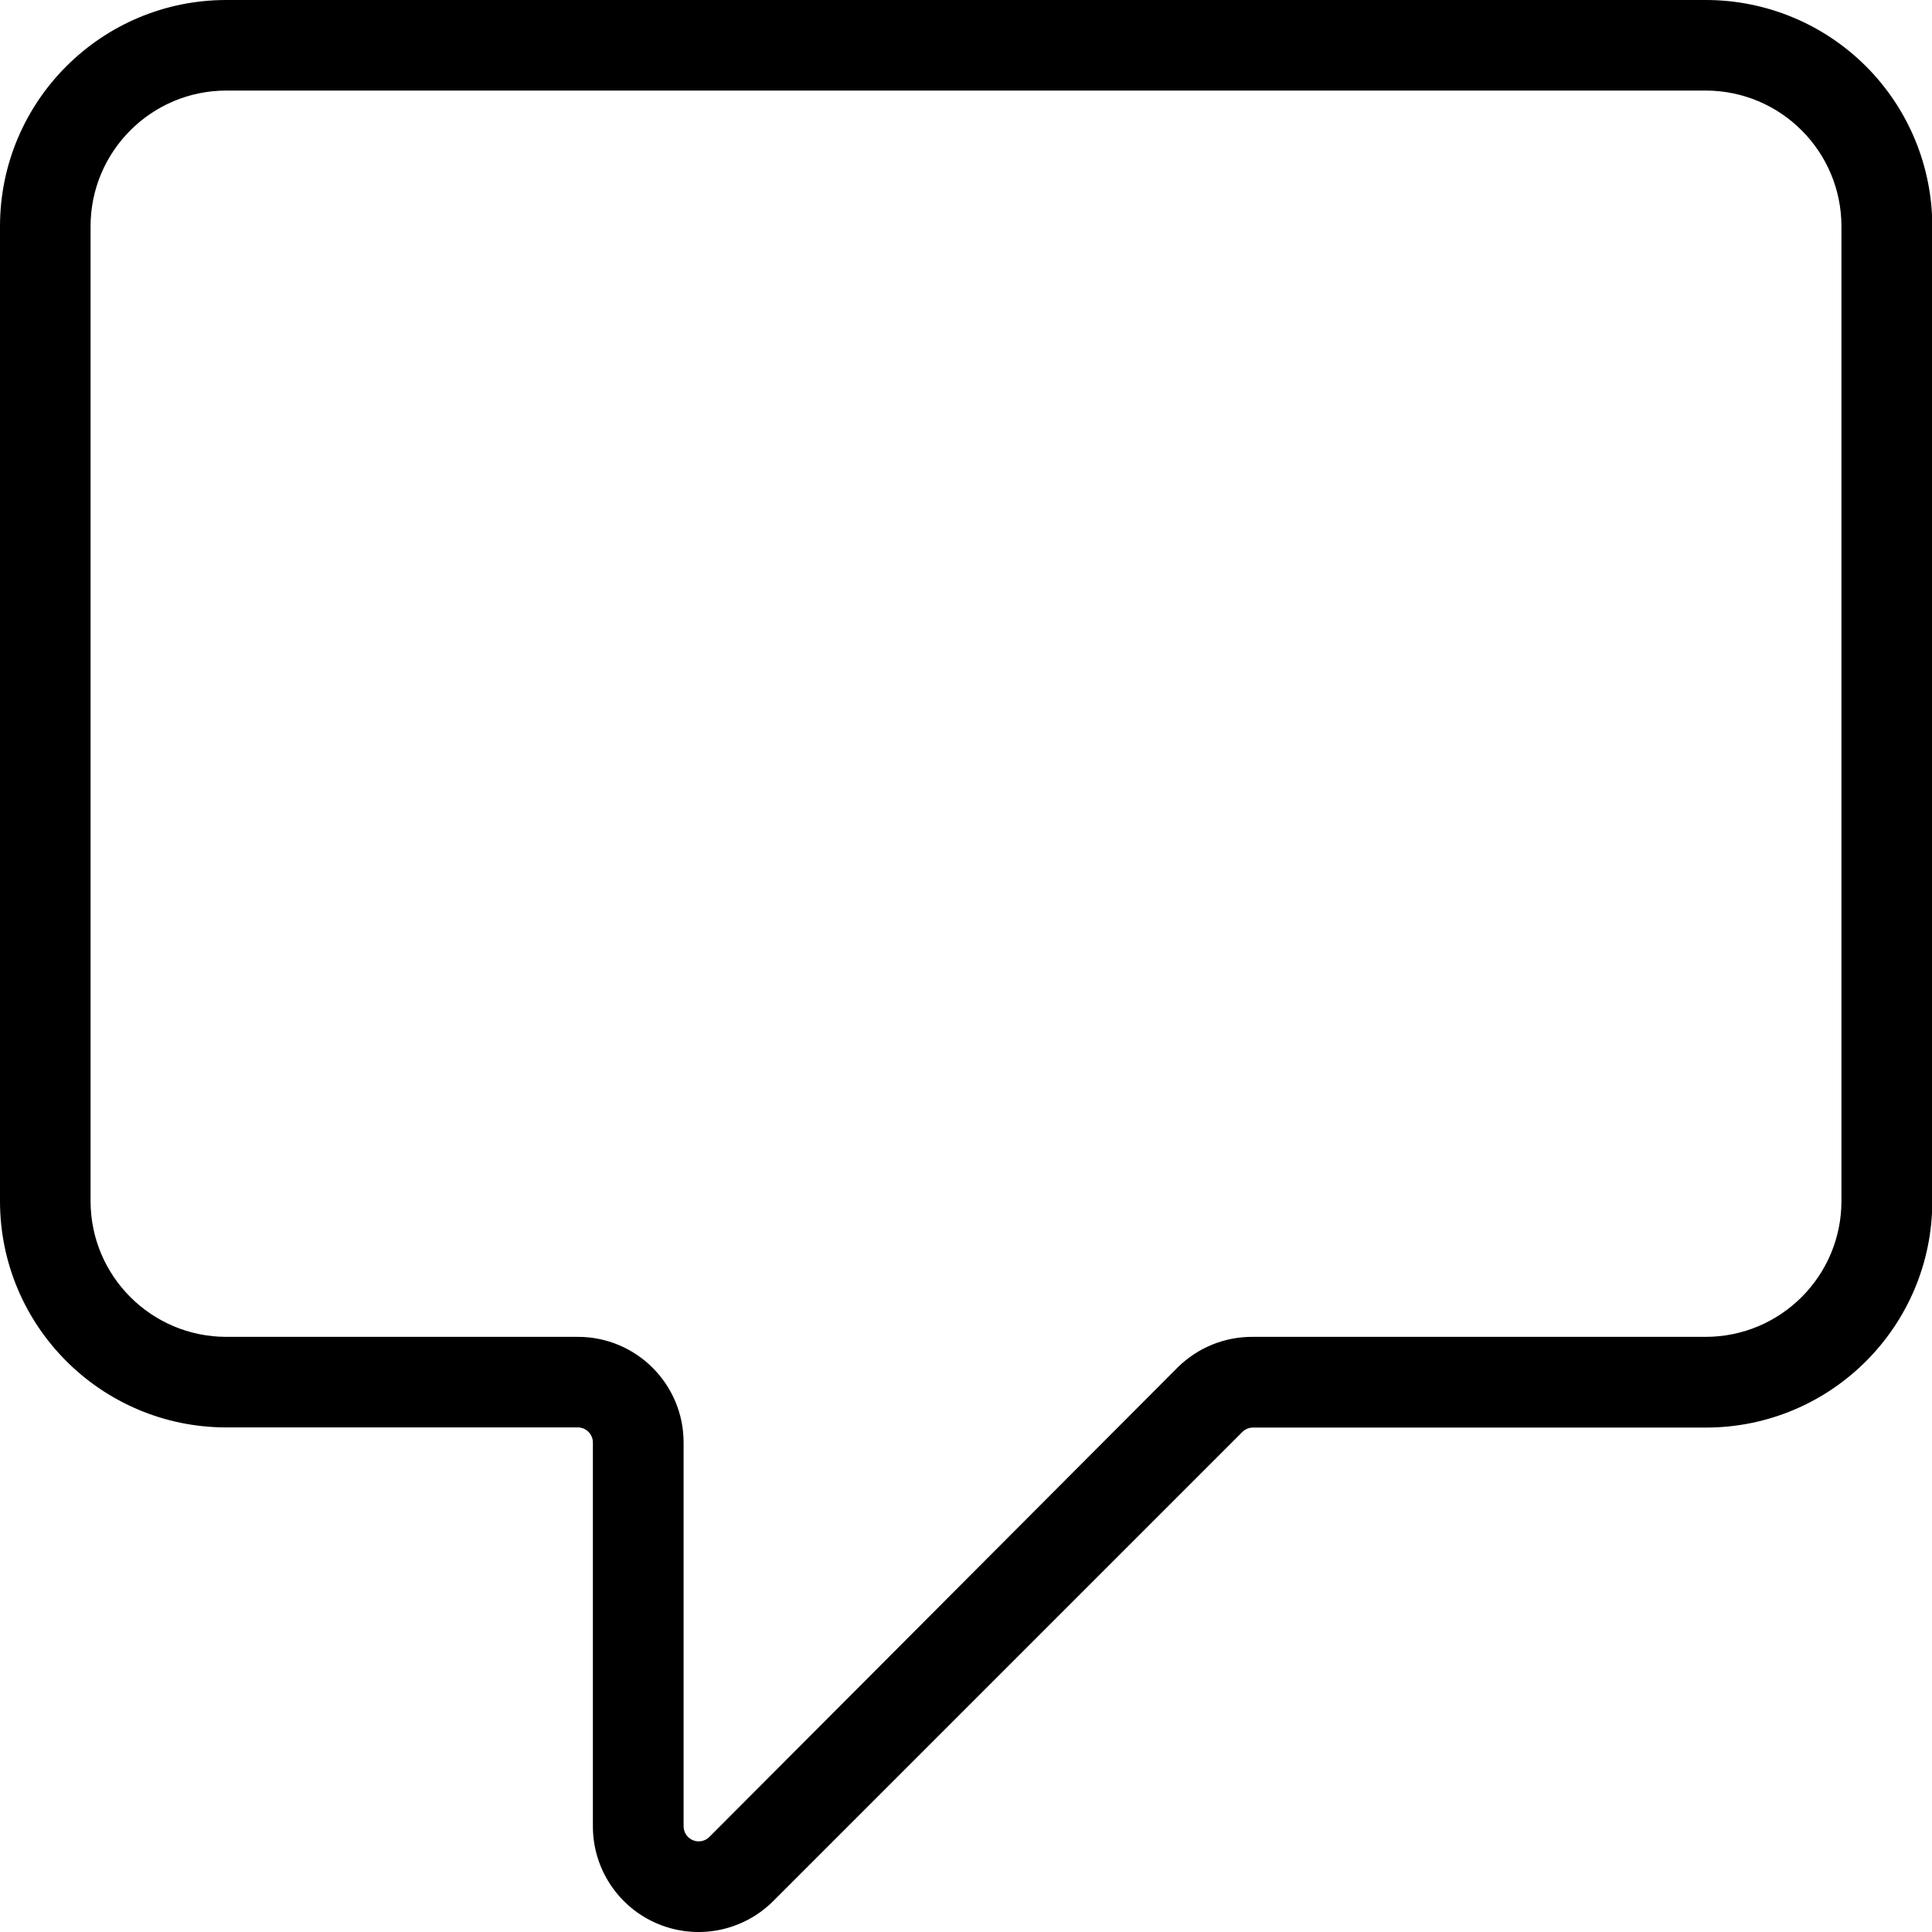
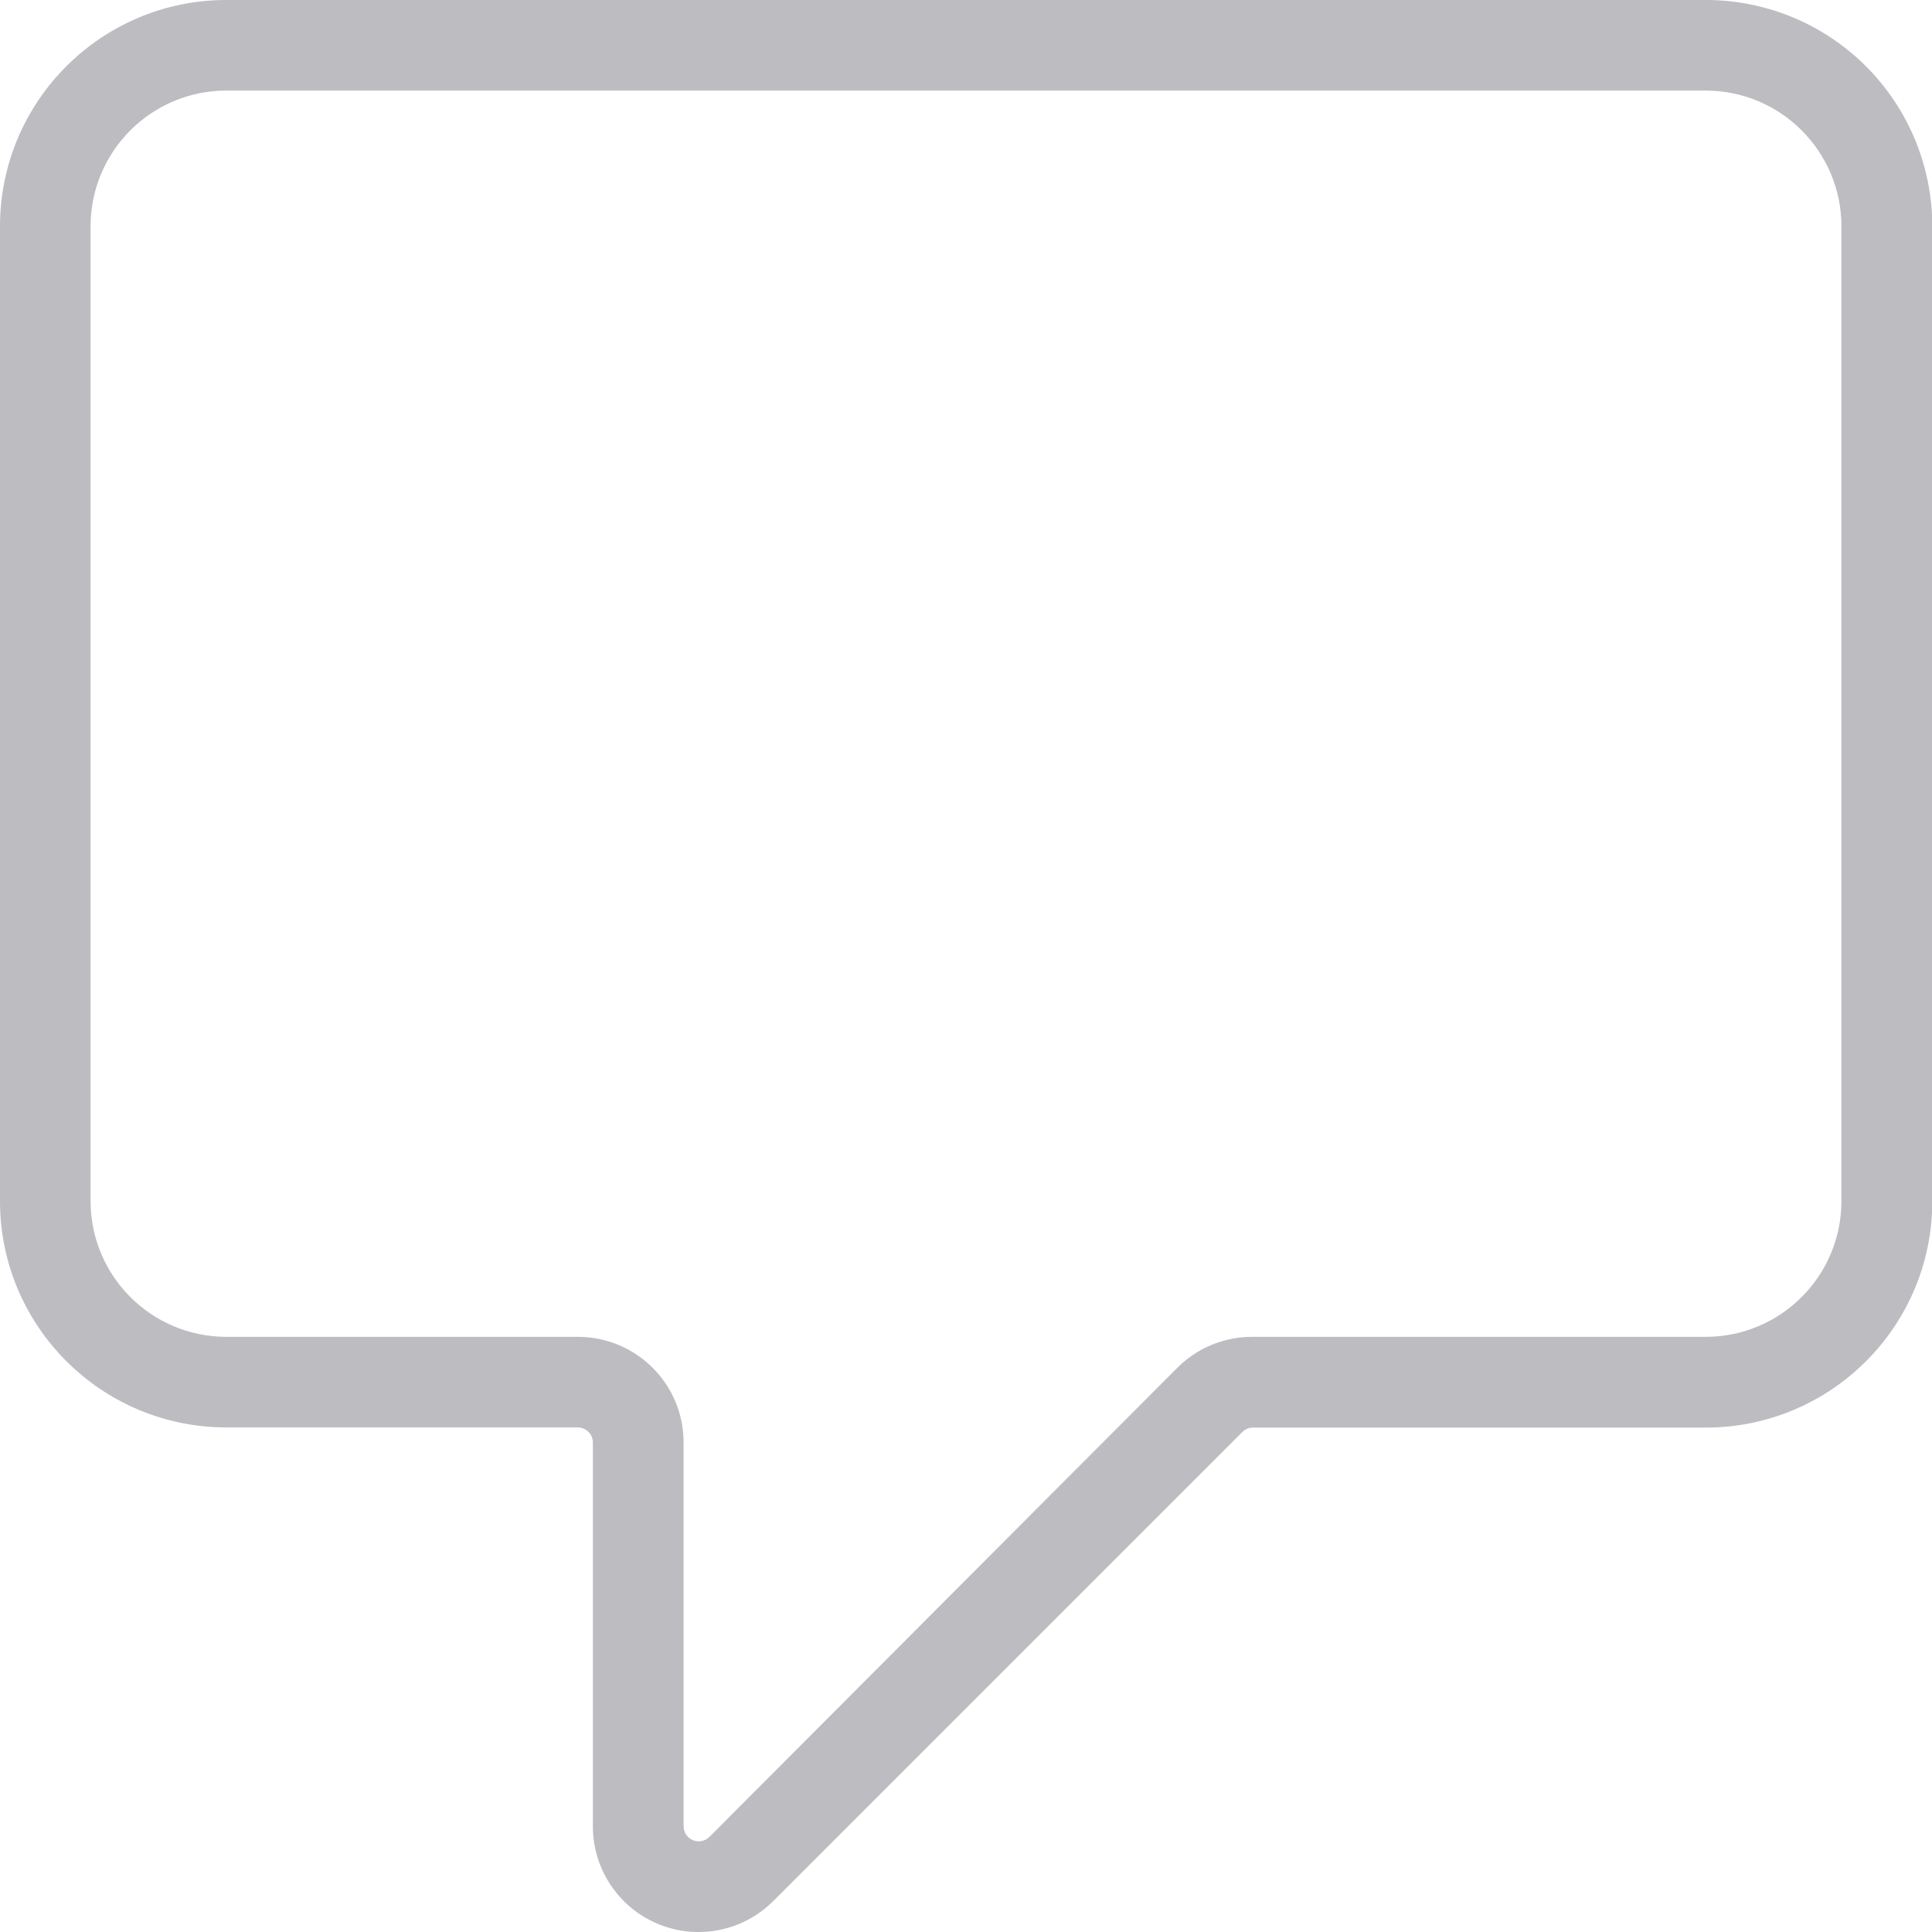
<svg xmlns="http://www.w3.org/2000/svg" data-name="Livello 1" id="Livello_1" viewBox="0 0 128 128">
-   <path d="M113,0H15A15,15,0,0,0,0,15V79.57a15,15,0,0,0,15,15H38.28a1,1,0,0,1,1,1V121a7,7,0,0,0,11.95,4.95L82.31,94.87a1,1,0,0,1,.71-.29h30a15,15,0,0,0,15-15V15A15,15,0,0,0,113,0Zm9,79.57a9,9,0,0,1-9,9H83a7,7,0,0,0-4.95,2L47,121.7a1,1,0,0,1-1.71-.71V95.57a7,7,0,0,0-7-7H15a9,9,0,0,1-9-9V15a9,9,0,0,1,9-9h98a9,9,0,0,1,9,9Z" />
+   <path d="M113,0H15A15,15,0,0,0,0,15V79.57a15,15,0,0,0,15,15H38.28a1,1,0,0,1,1,1V121a7,7,0,0,0,11.95,4.95L82.31,94.87a1,1,0,0,1,.71-.29h30a15,15,0,0,0,15-15V15A15,15,0,0,0,113,0Zm9,79.57a9,9,0,0,1-9,9H83a7,7,0,0,0-4.95,2L47,121.7a1,1,0,0,1-1.71-.71V95.57a7,7,0,0,0-7-7H15a9,9,0,0,1-9-9V15a9,9,0,0,1,9-9h98a9,9,0,0,1,9,9Z" fill="#BCBCC1" />
</svg>
